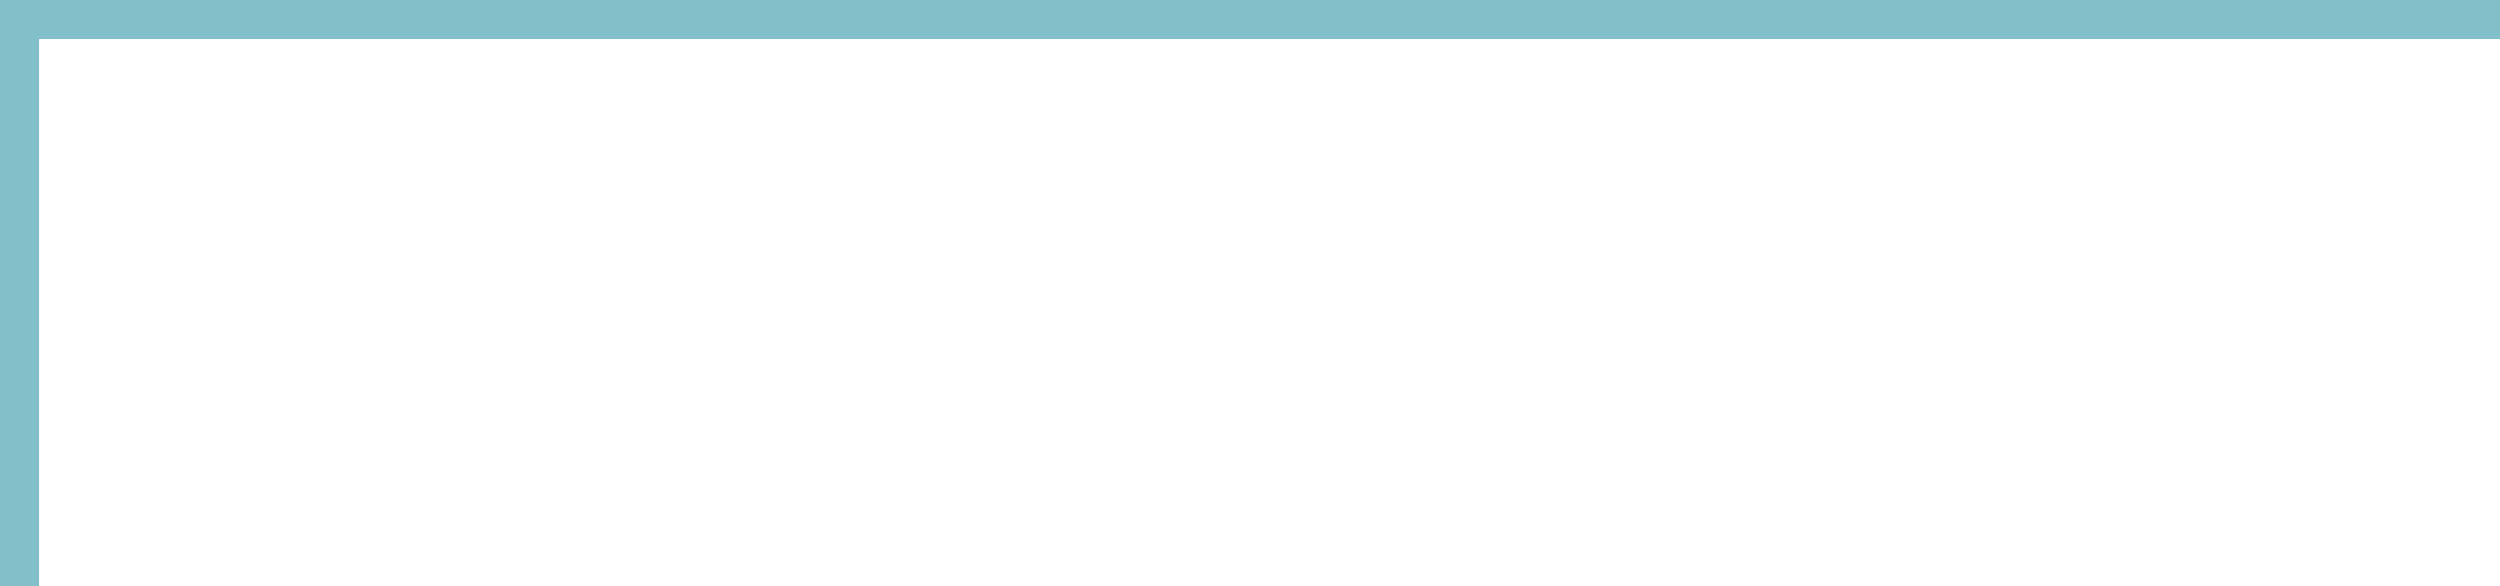
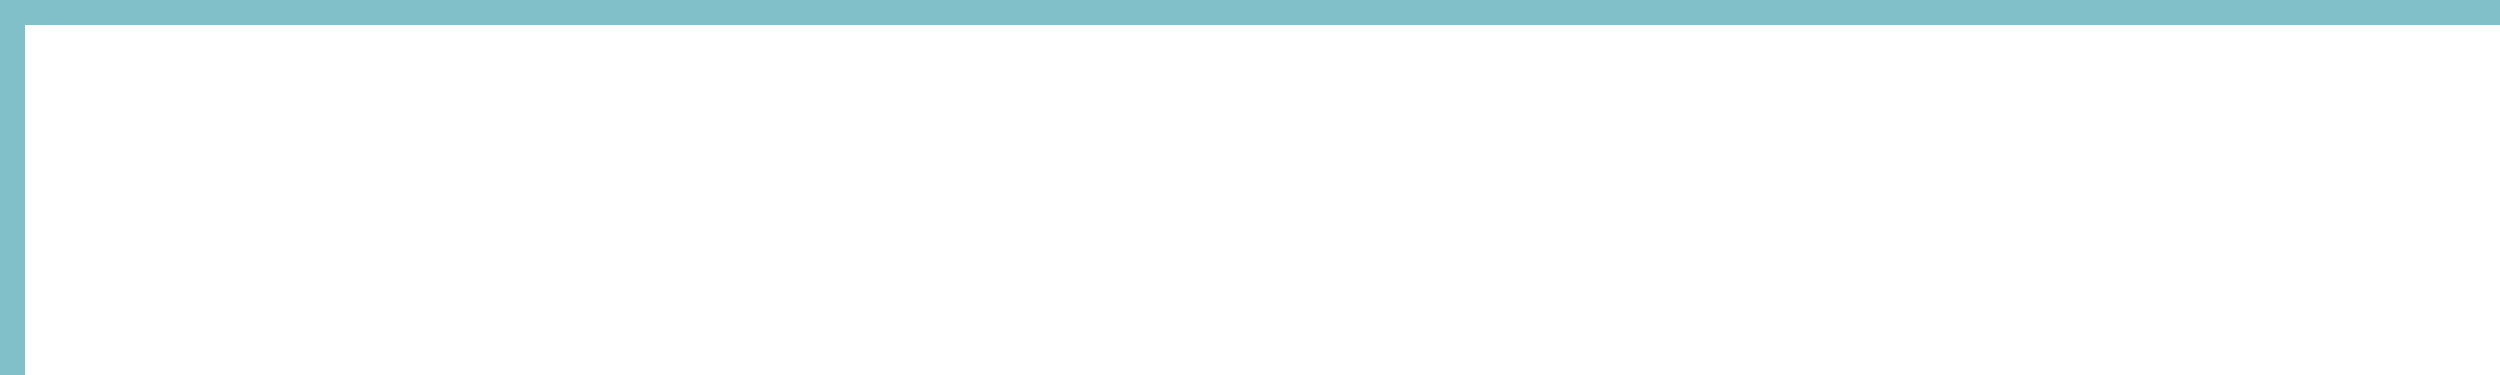
- <svg xmlns="http://www.w3.org/2000/svg" version="1.1" id="Layer_1" x="0px" y="0px" width="64px" height="15px" viewBox="0 0 64 15" enable-background="new 0 0 64 15" xml:space="preserve">
+ <svg xmlns="http://www.w3.org/2000/svg" version="1.1" x="0px" y="0px" width="100px" height="15px" viewBox="0 0 100 15" enable-background="new 0 0 100 15" xml:space="preserve">
  <g>
-     <polyline fill="none" stroke="#81BFC9" stroke-miterlimit="10" points="64,0.5 0.5,0.5 0.5,15  " />
+     <polyline fill="none" stroke="#81BFC9" stroke-miterlimit="10" points="100,0.5 0.5,0.5 0.5,15  " />
  </g>
</svg>
